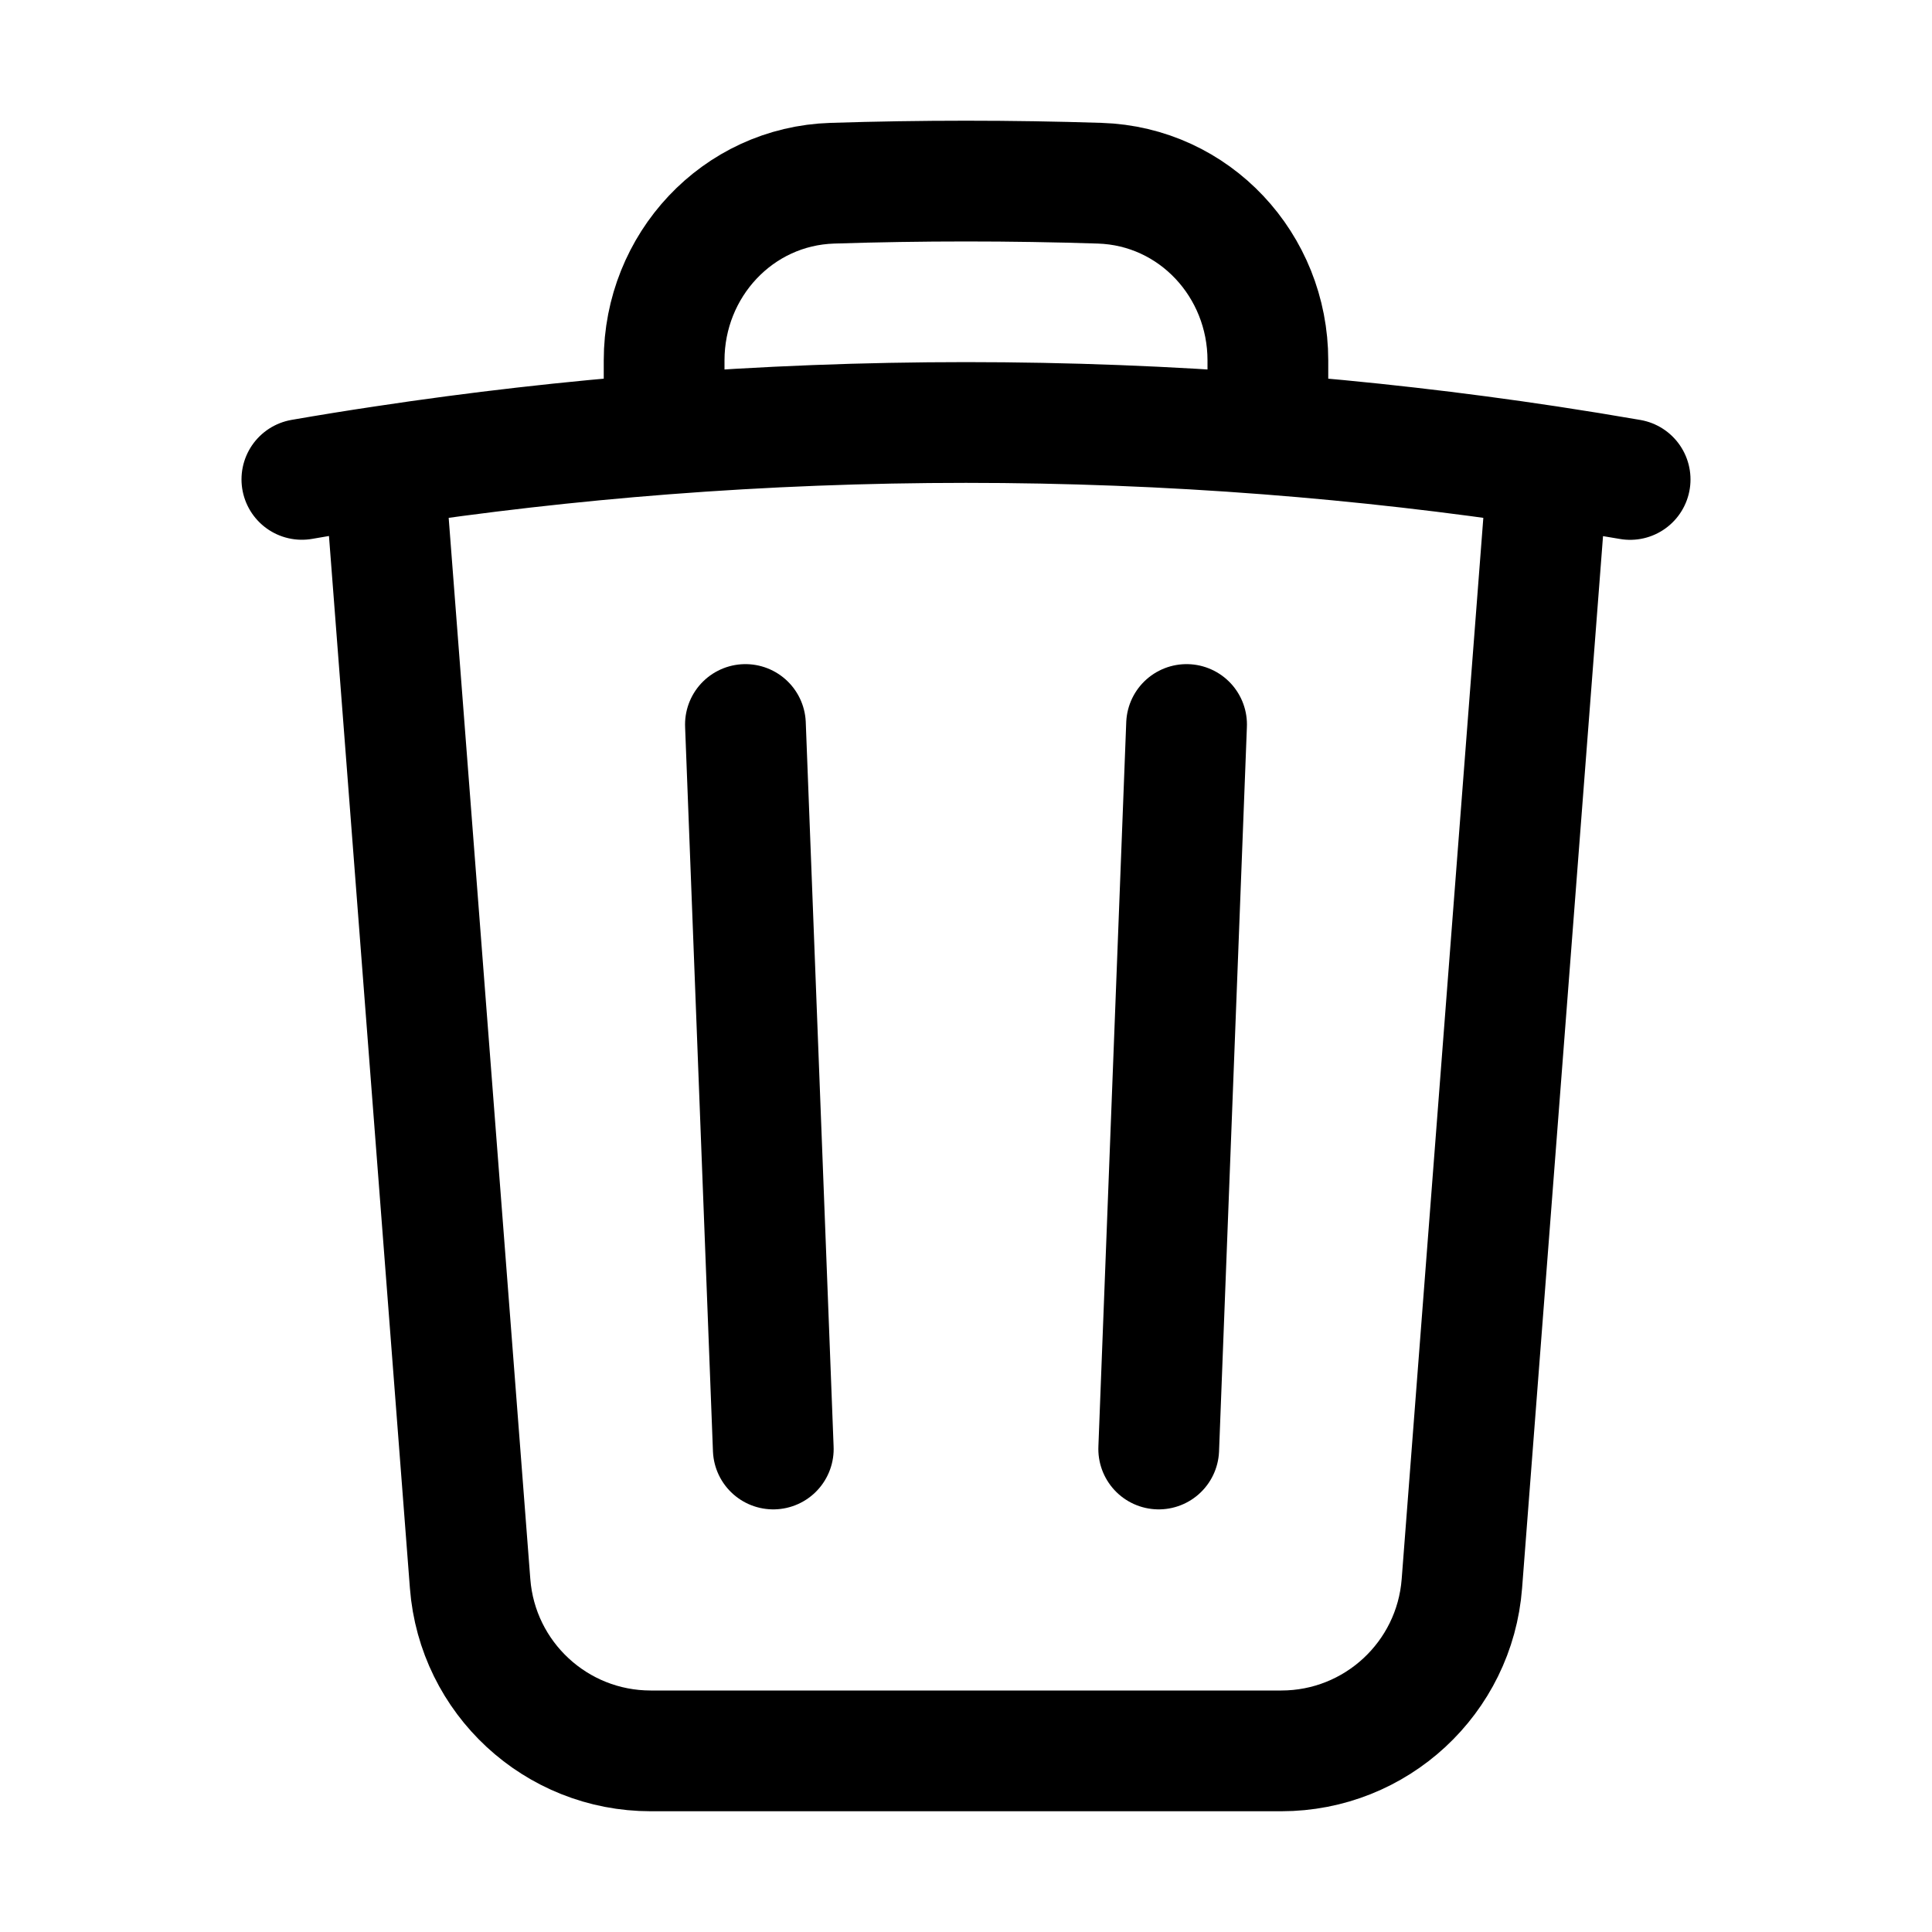
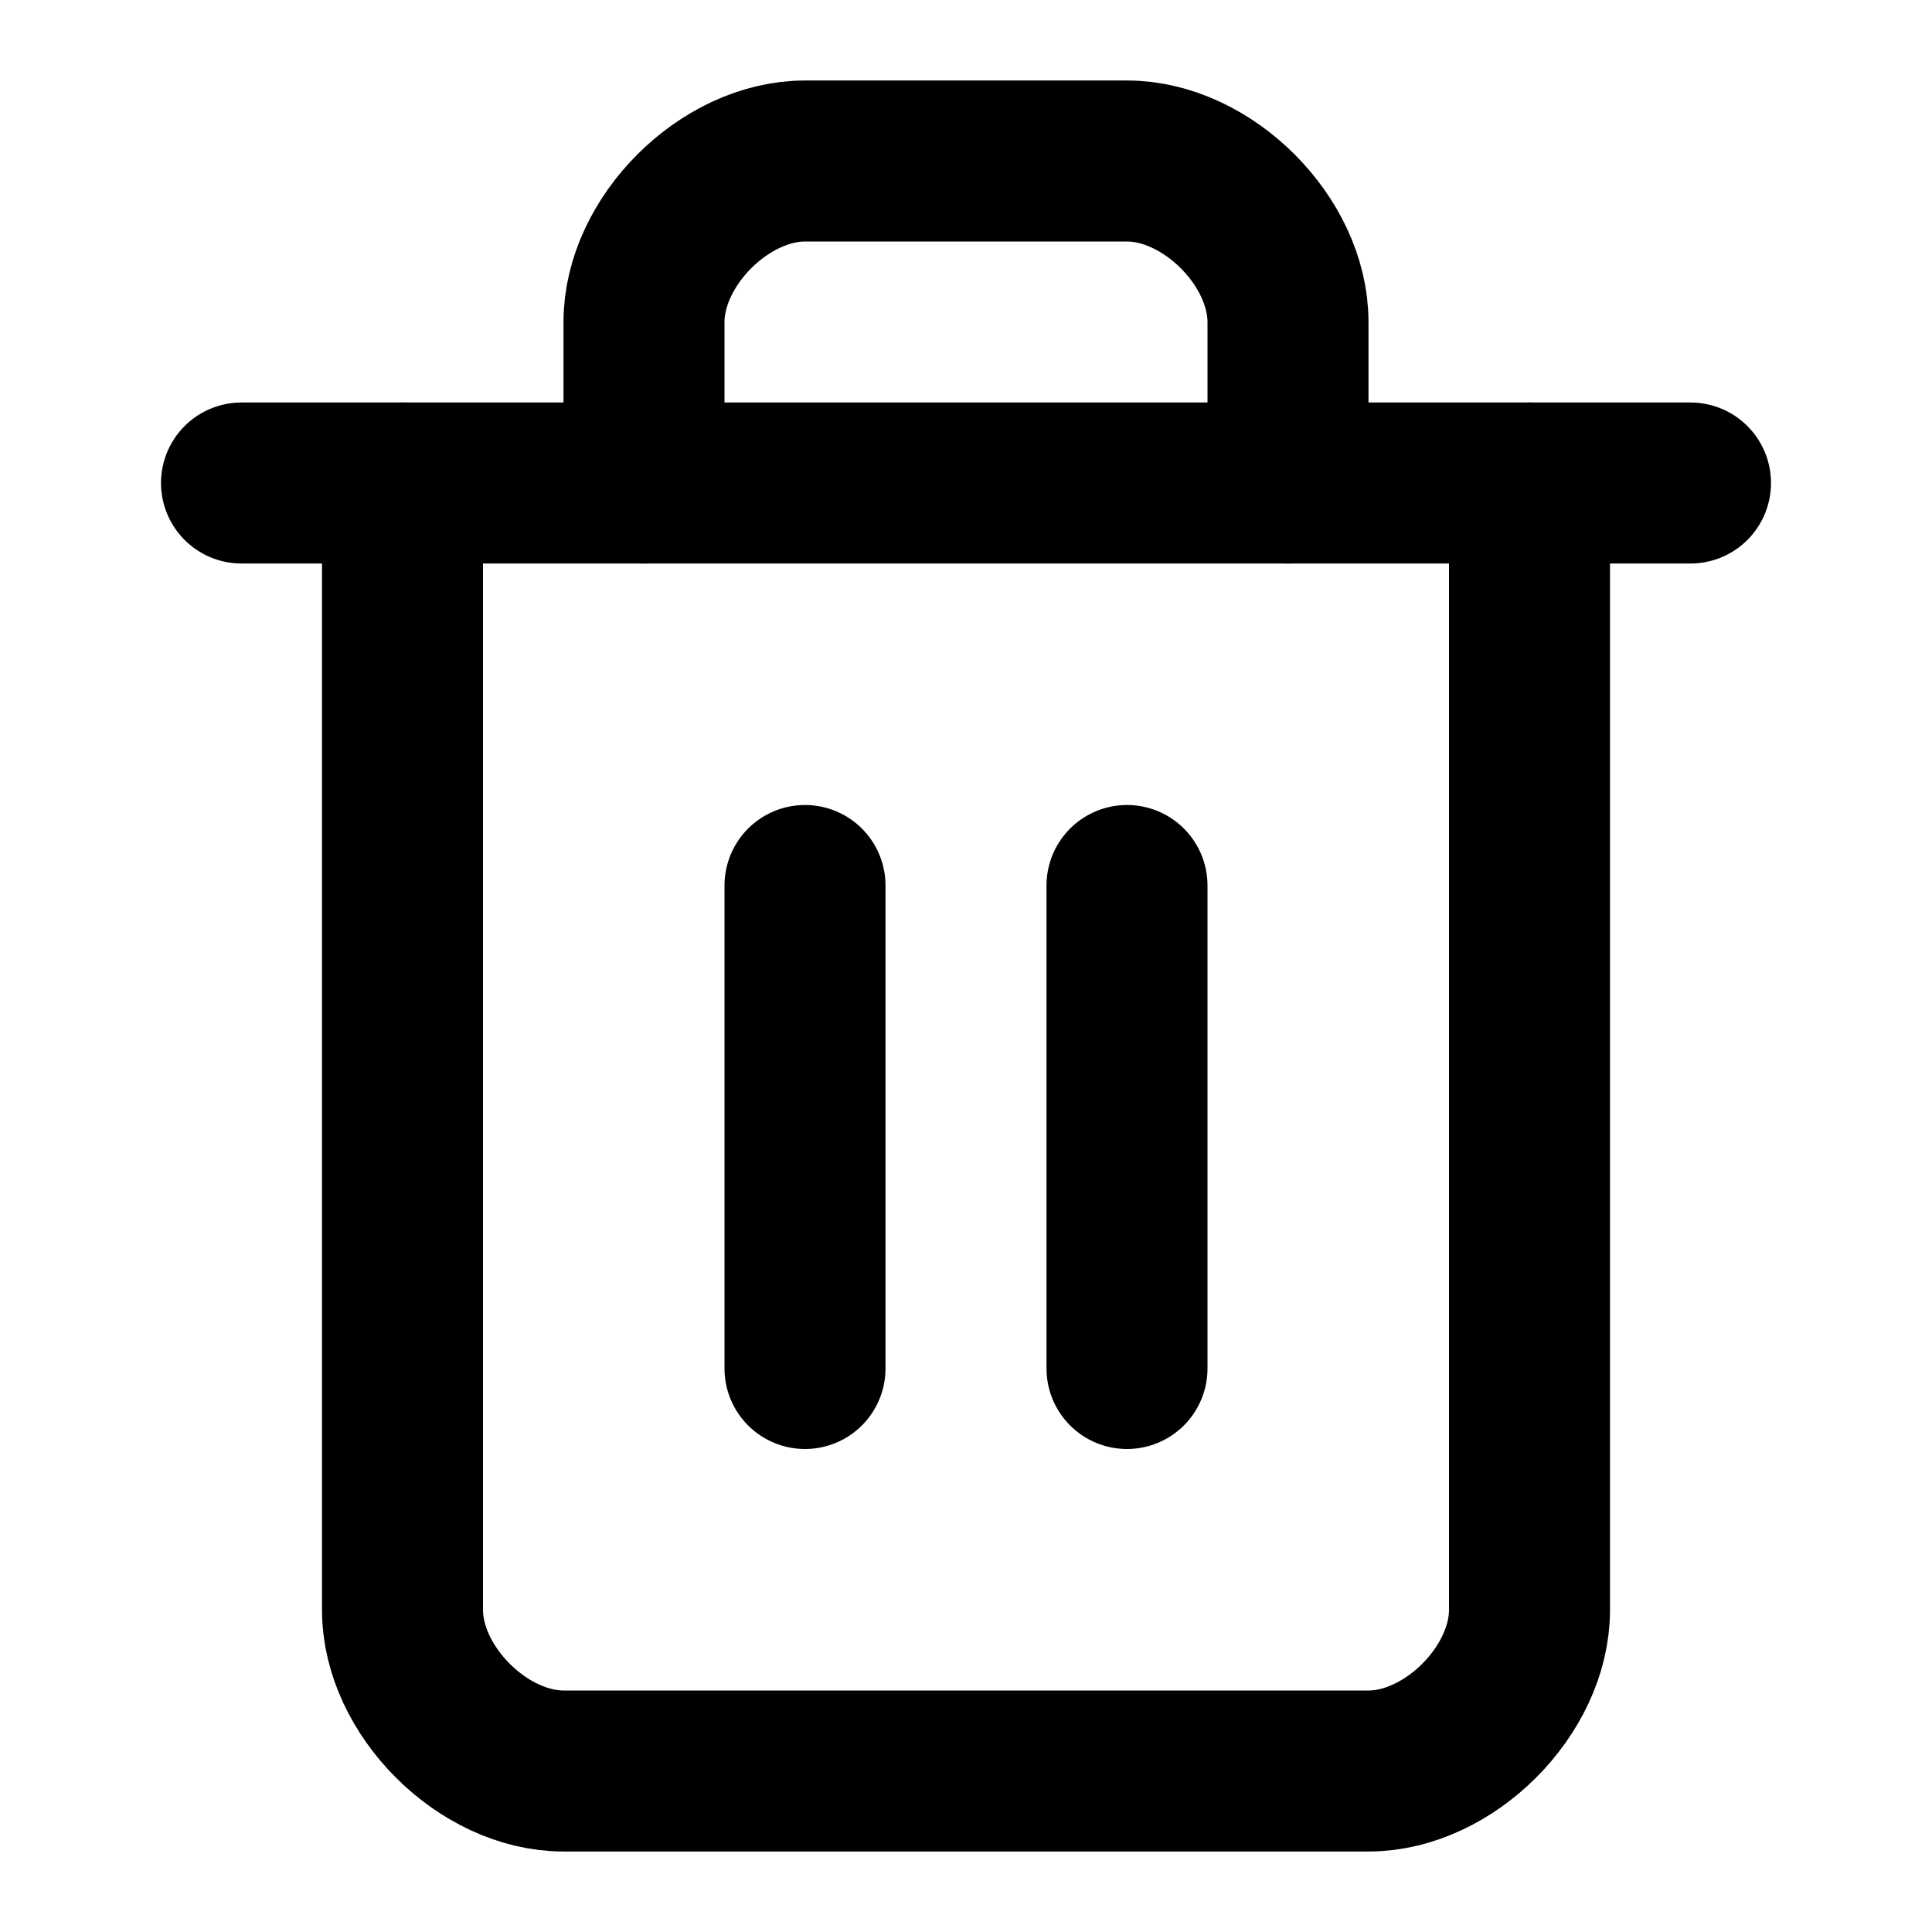
- <svg xmlns="http://www.w3.org/2000/svg" fill="none" viewBox="0 0 24 24" stroke-width="1.5" stroke="currentColor" class="size-6">
-   <path stroke-linecap="round" stroke-linejoin="round" d="m14.74 9-.346 9m-4.788 0L9.26 9m9.968-3.21c.342.052.682.107 1.022.166m-1.022-.165L18.16 19.673a2.25 2.25 0 0 1-2.244 2.077H8.084a2.25 2.25 0 0 1-2.244-2.077L4.772 5.79m14.456 0a48.108 48.108 0 0 0-3.478-.397m-12 .562c.34-.059.68-.114 1.022-.165m0 0a48.11 48.11 0 0 1 3.478-.397m7.5 0v-.916c0-1.18-.91-2.164-2.09-2.201a51.964 51.964 0 0 0-3.32 0c-1.18.037-2.09 1.022-2.09 2.201v.916m7.5 0a48.667 48.667 0 0 0-7.5 0" />
+ <svg xmlns="http://www.w3.org/2000/svg" viewBox="0 0 24 24" fill="none" stroke="currentColor" stroke-linecap="round" stroke-linejoin="round" stroke-width="2">
+   <path d="M3 6h18" />
+   <path d="M19 6v14c0 1-1 2-2 2H7c-1 0-2-1-2-2V6" />
+   <path d="M8 6V4c0-1 1-2 2-2h4c1 0 2 1 2 2v2" />
+   <line x1="10" x2="10" y1="11" y2="17" />
+   <line x1="14" x2="14" y1="11" y2="17" />
</svg>
